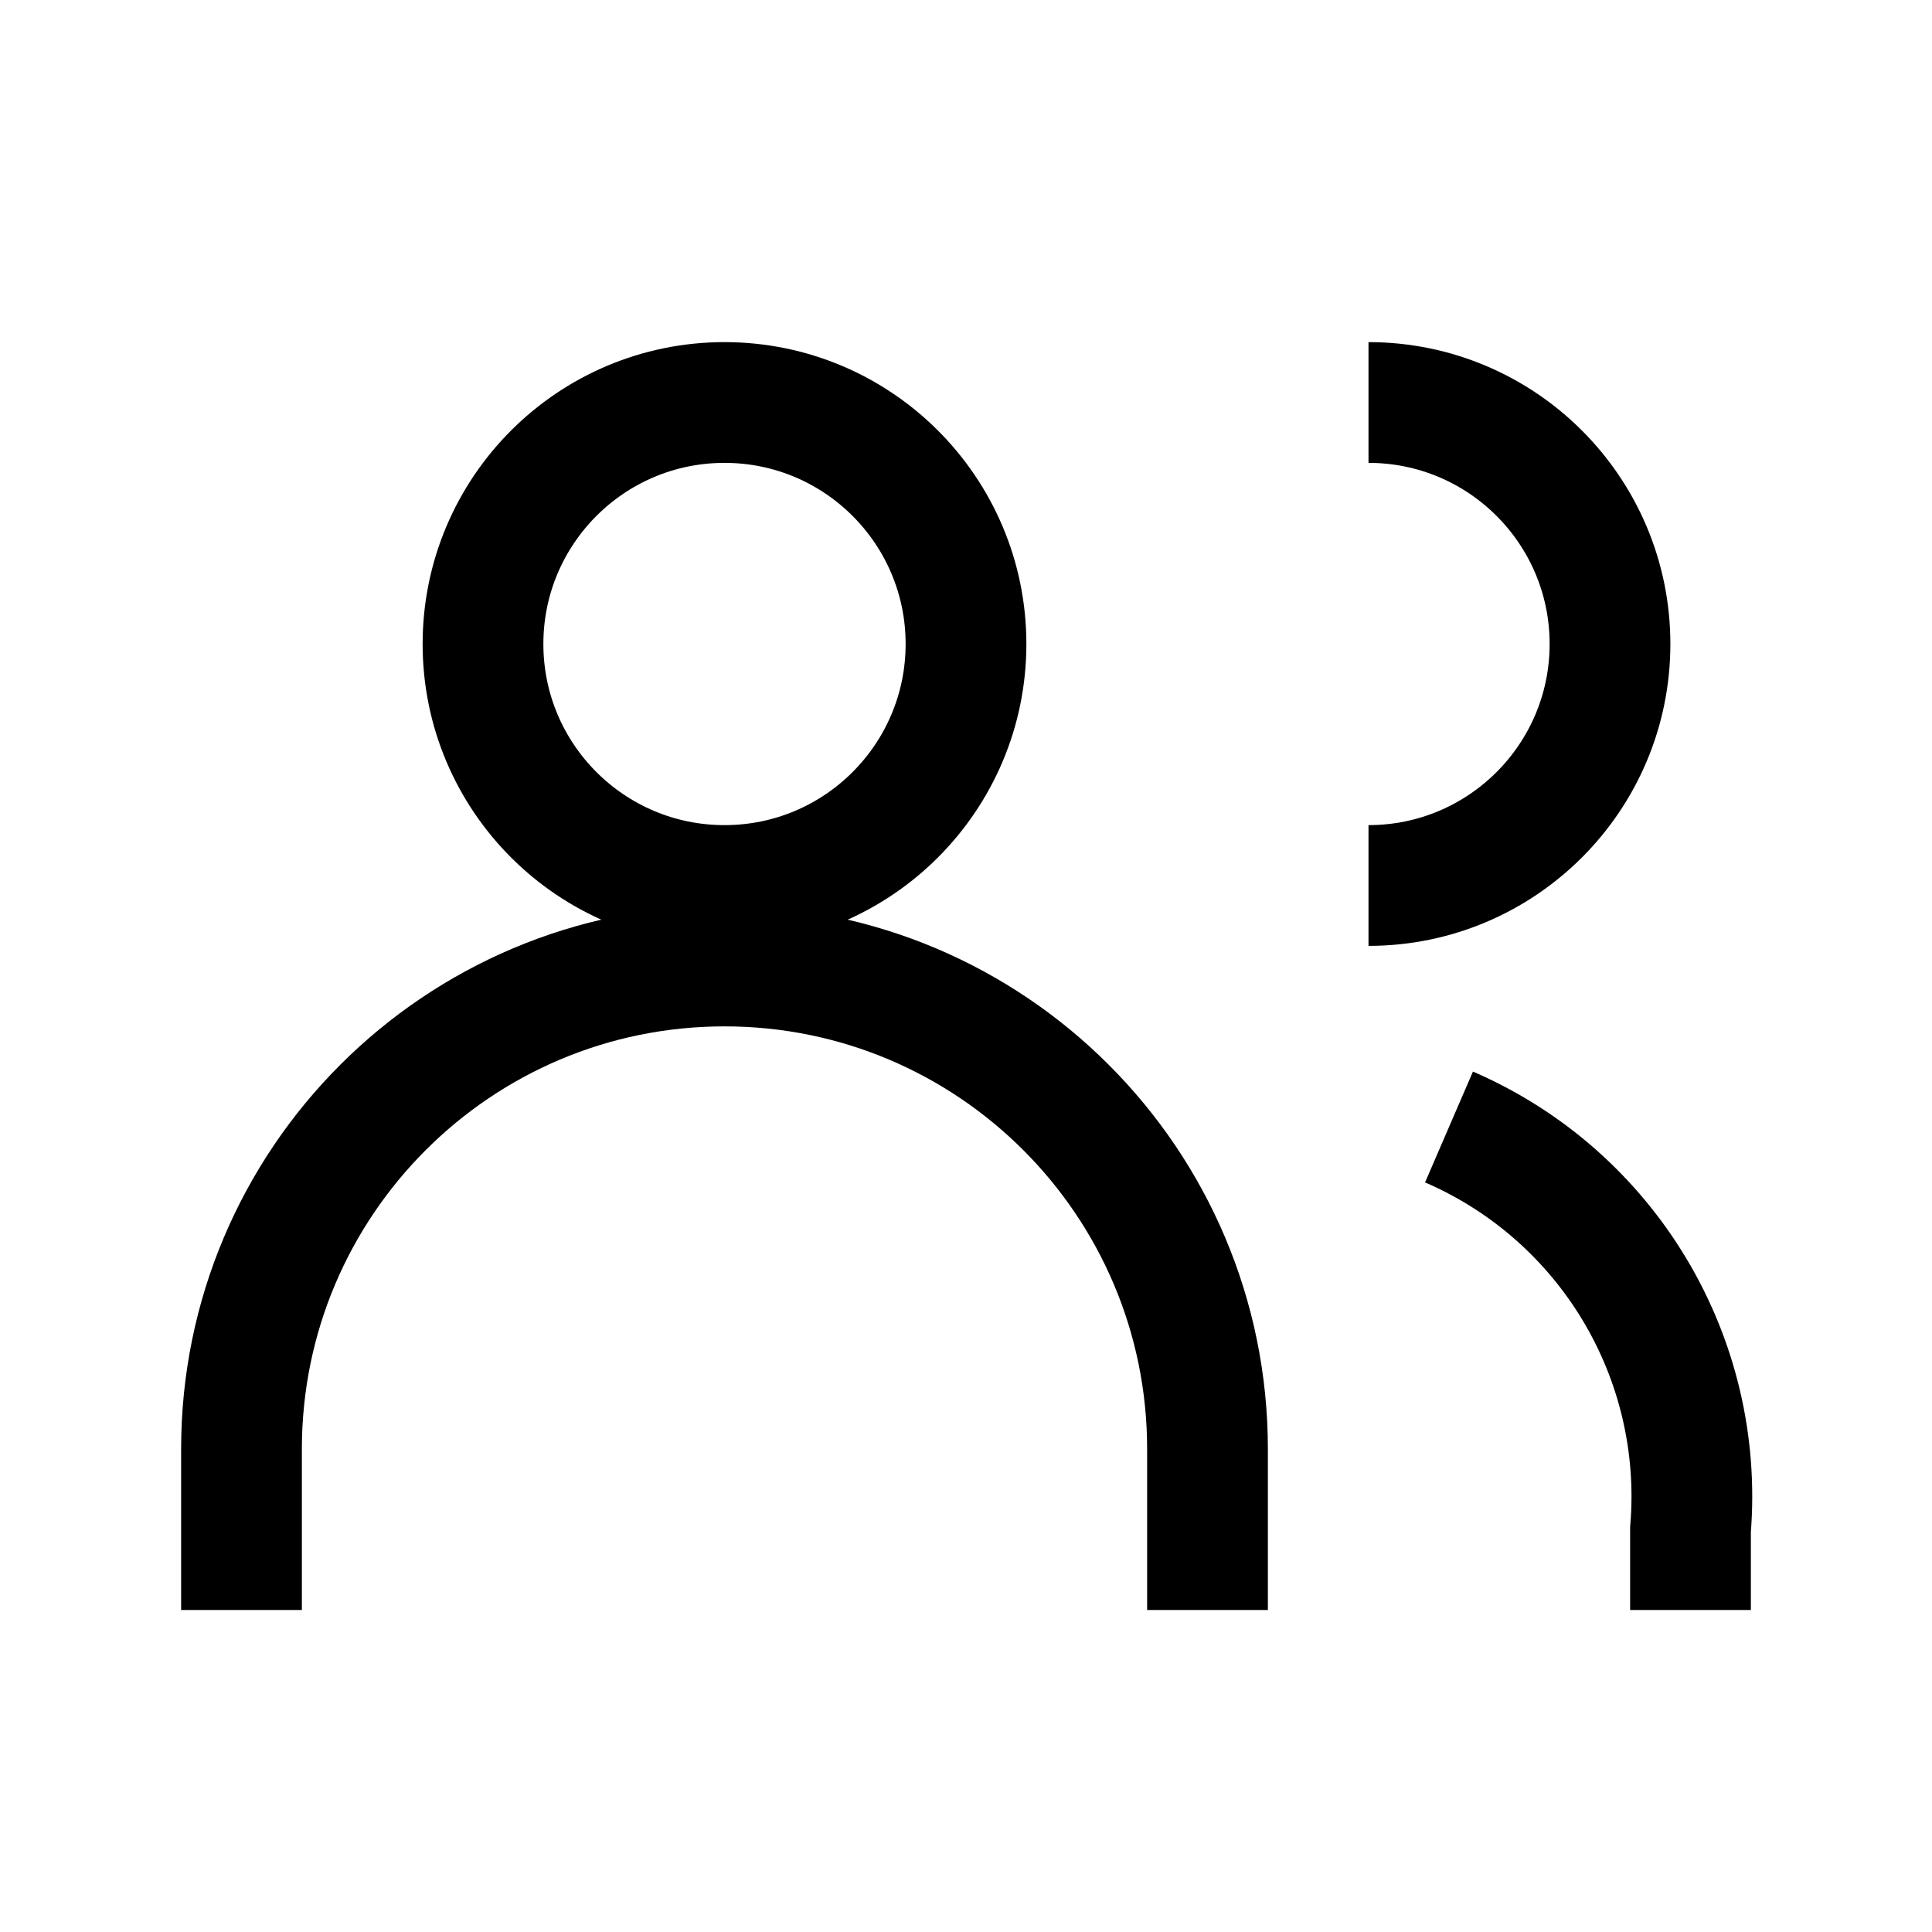
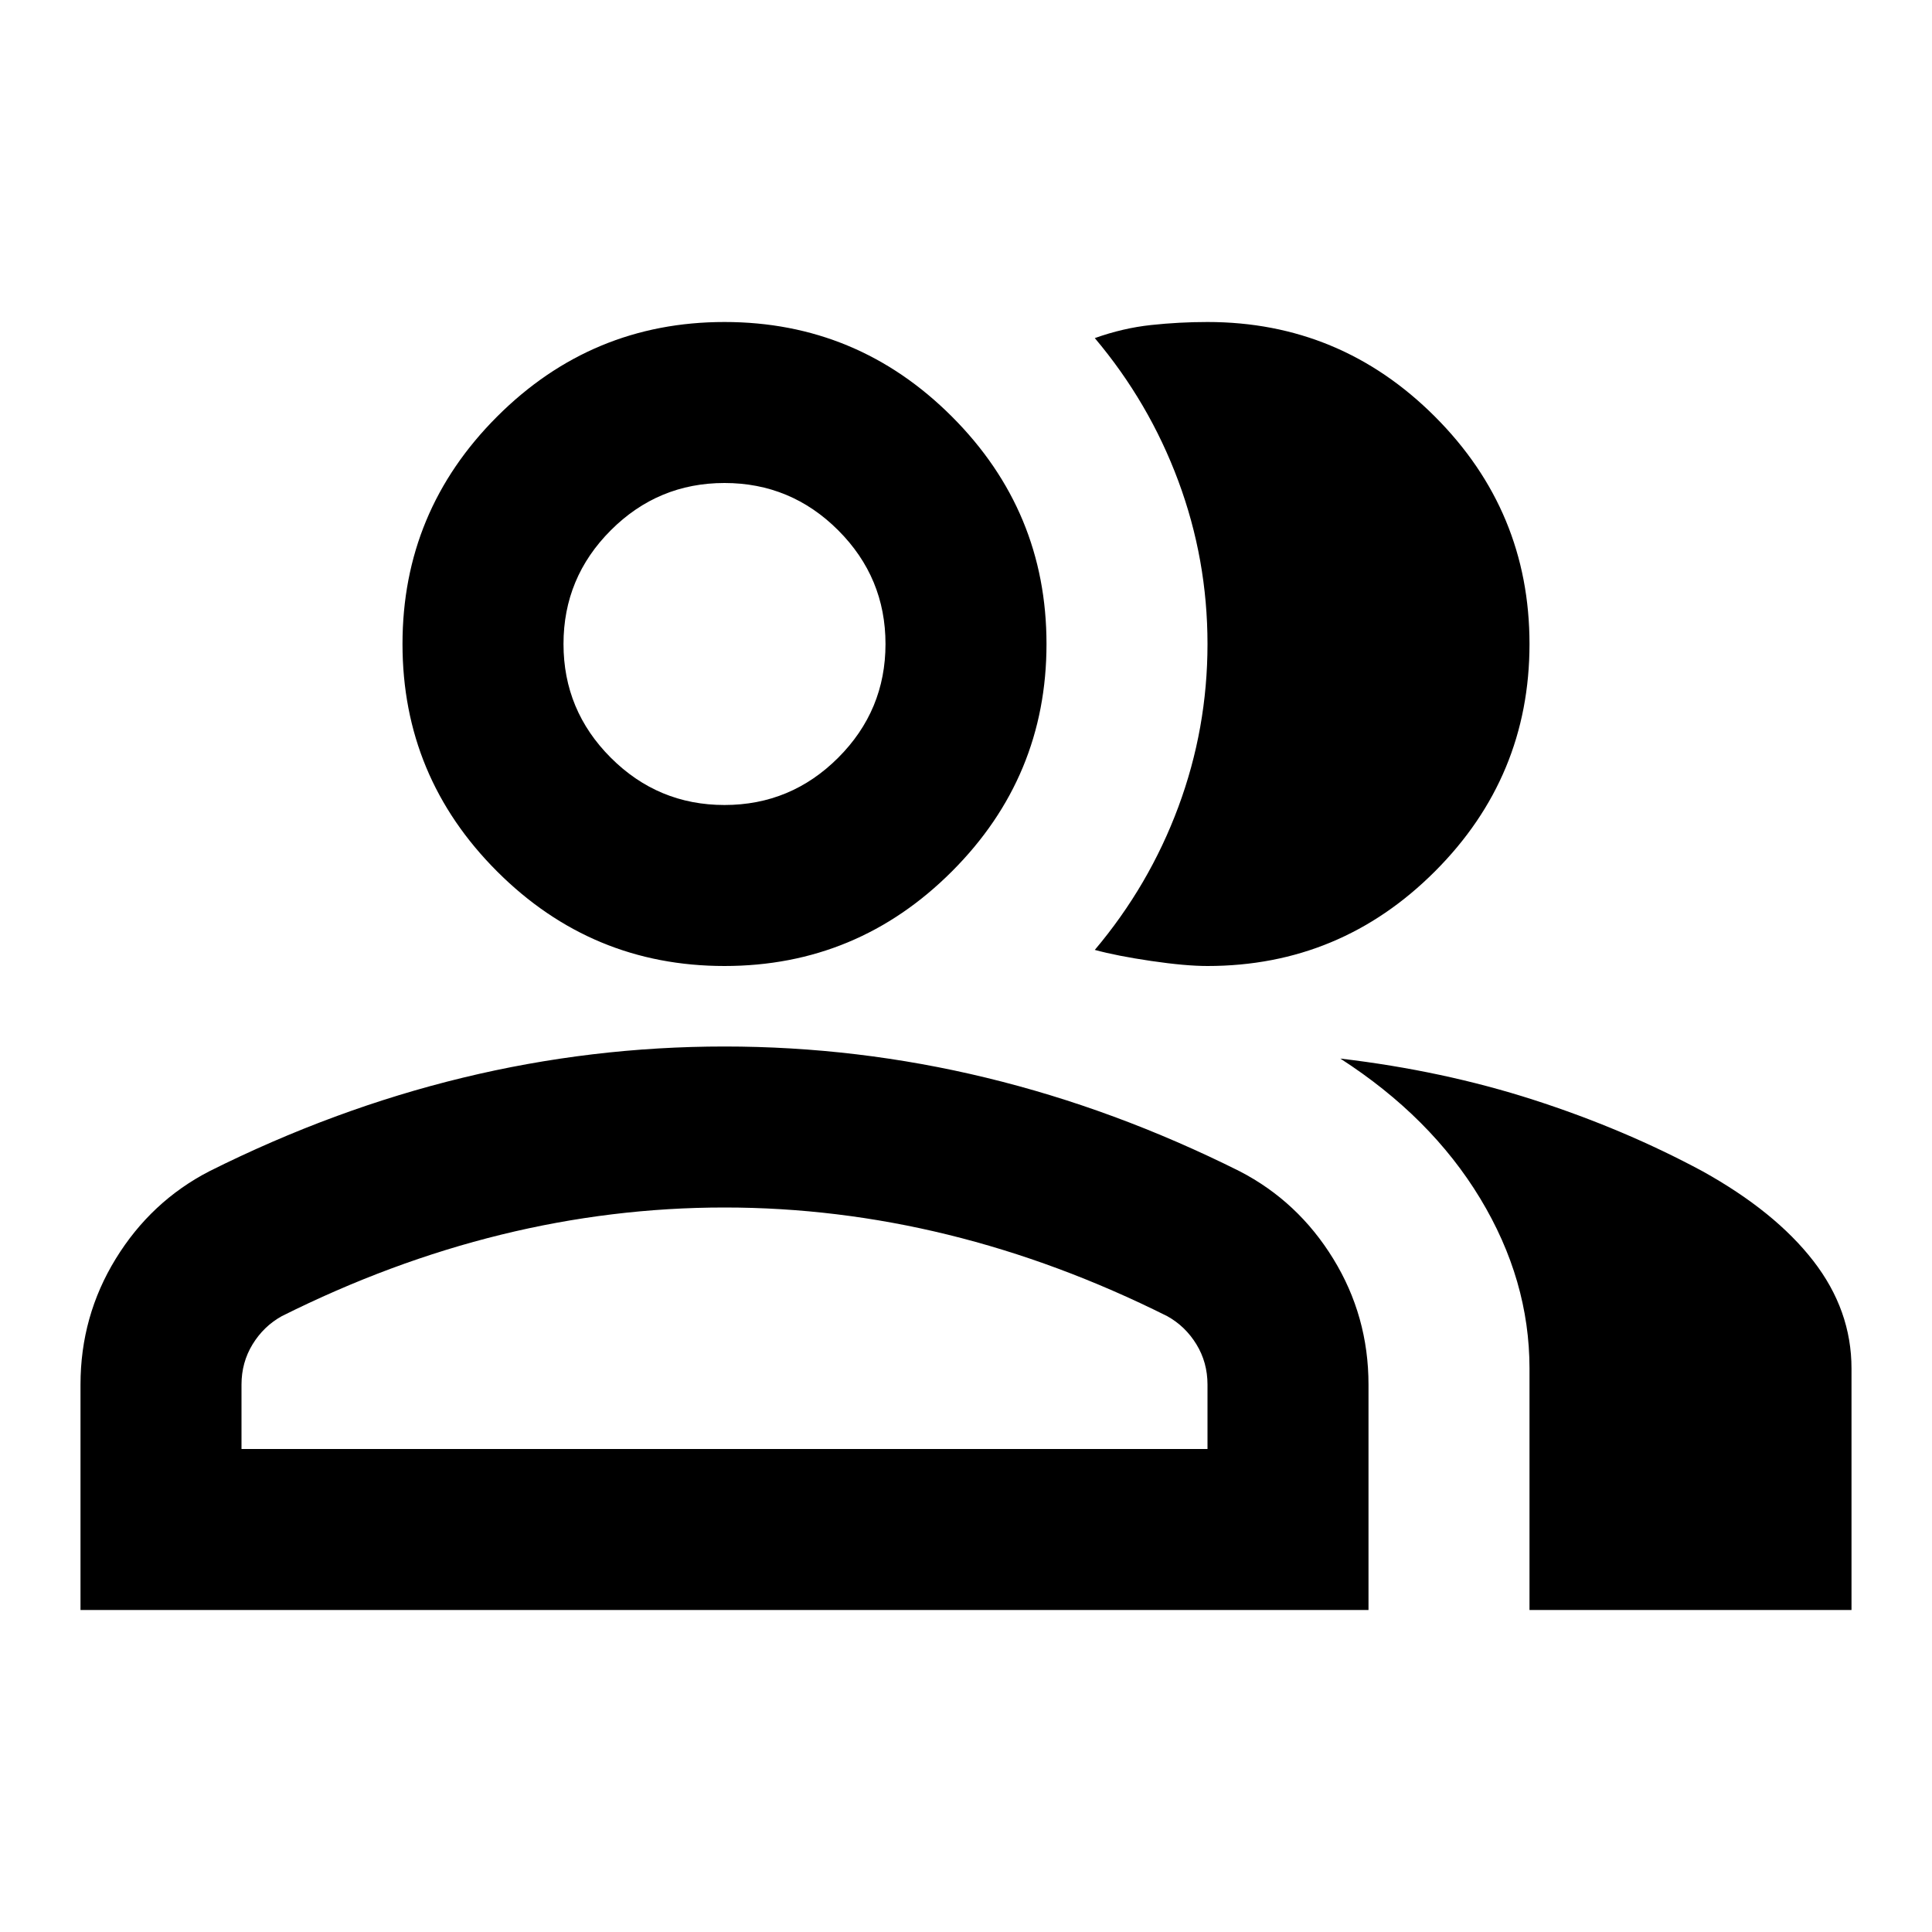
- <svg xmlns="http://www.w3.org/2000/svg" width="24" height="24" viewBox="0 0 24 24" fill="none" stroke="currentColor" stroke-width="1.5">
-   <circle cx="9" cy="8" r="3" />
-   <path d="M3 20v-2a6 6 0 0 1 12 0v2" />
-   <path d="M17 5a3 3 0 0 1 0 6M18 14a5 5 0 0 1 3 5v1" />
+ <svg xmlns="http://www.w3.org/2000/svg" fill="currentColor" height="24" viewBox="0 -960 960 960" width="24">
+   <path d="M40-160v-112q0-34 17.5-62.5T104-378q62-31 126-46.5T360-440q66 0 130 15.5T616-378q29 15 46.5 43.5T680-272v112H40Zm720 0v-120q0-44-24.5-84.5T666-434q51 6 96 20.5t84 35.5q36 20 55 44.5t19 53.5v120H760ZM360-480q-66 0-113-47t-47-113q0-66 47-113t113-47q66 0 113 47t47 113q0 66-47 113t-113 47Zm400-160q0 66-47 113t-113 47q-11 0-28-2.5t-28-5.5q27-32 41.5-71t14.5-81q0-42-14.5-81T544-792q14-5 28-6.5t28-1.5q66 0 113 47t47 113ZM120-240h480v-32q0-11-5.5-20T580-306q-54-27-109-40.5T360-360q-56 0-111 13.5T140-306q-9 5-14.5 14t-5.5 20v32Zm240-320q33 0 56.5-23.5T440-640q0-33-23.5-56.5T360-720q-33 0-56.5 23.5T280-640q0 33 23.5 56.5T360-560Zm0 320Zm0-400Z" />
</svg>
